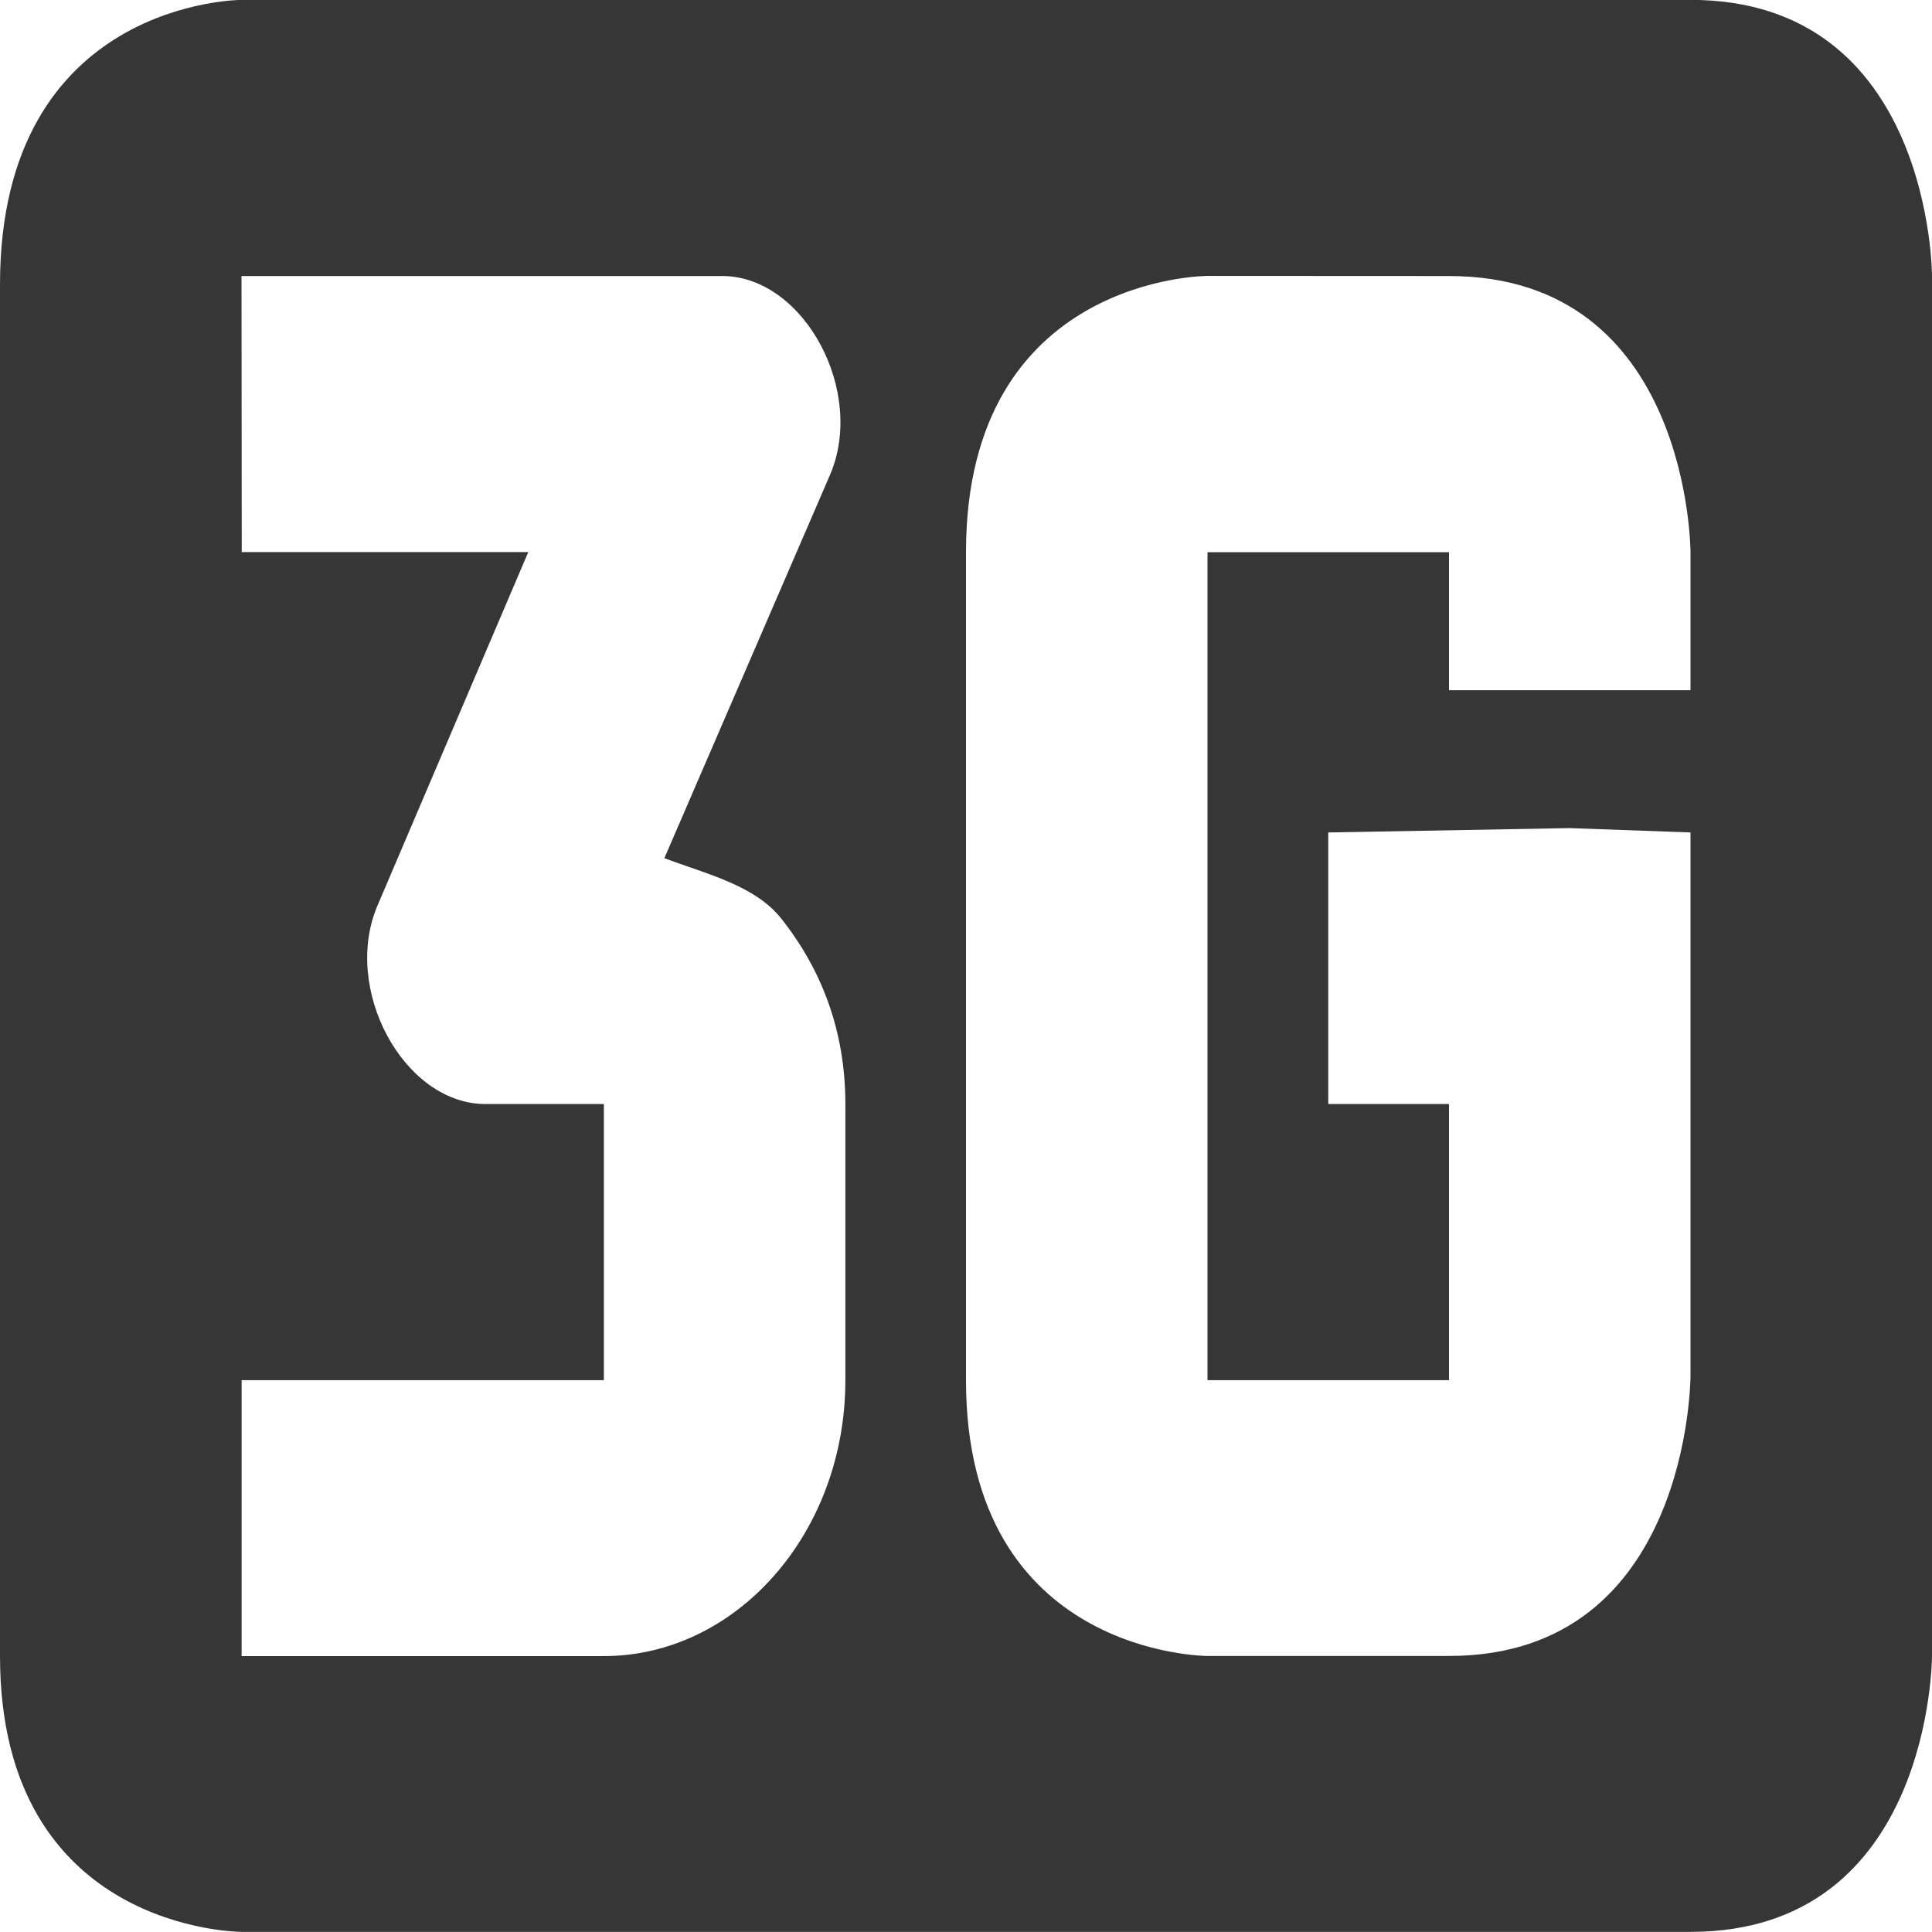
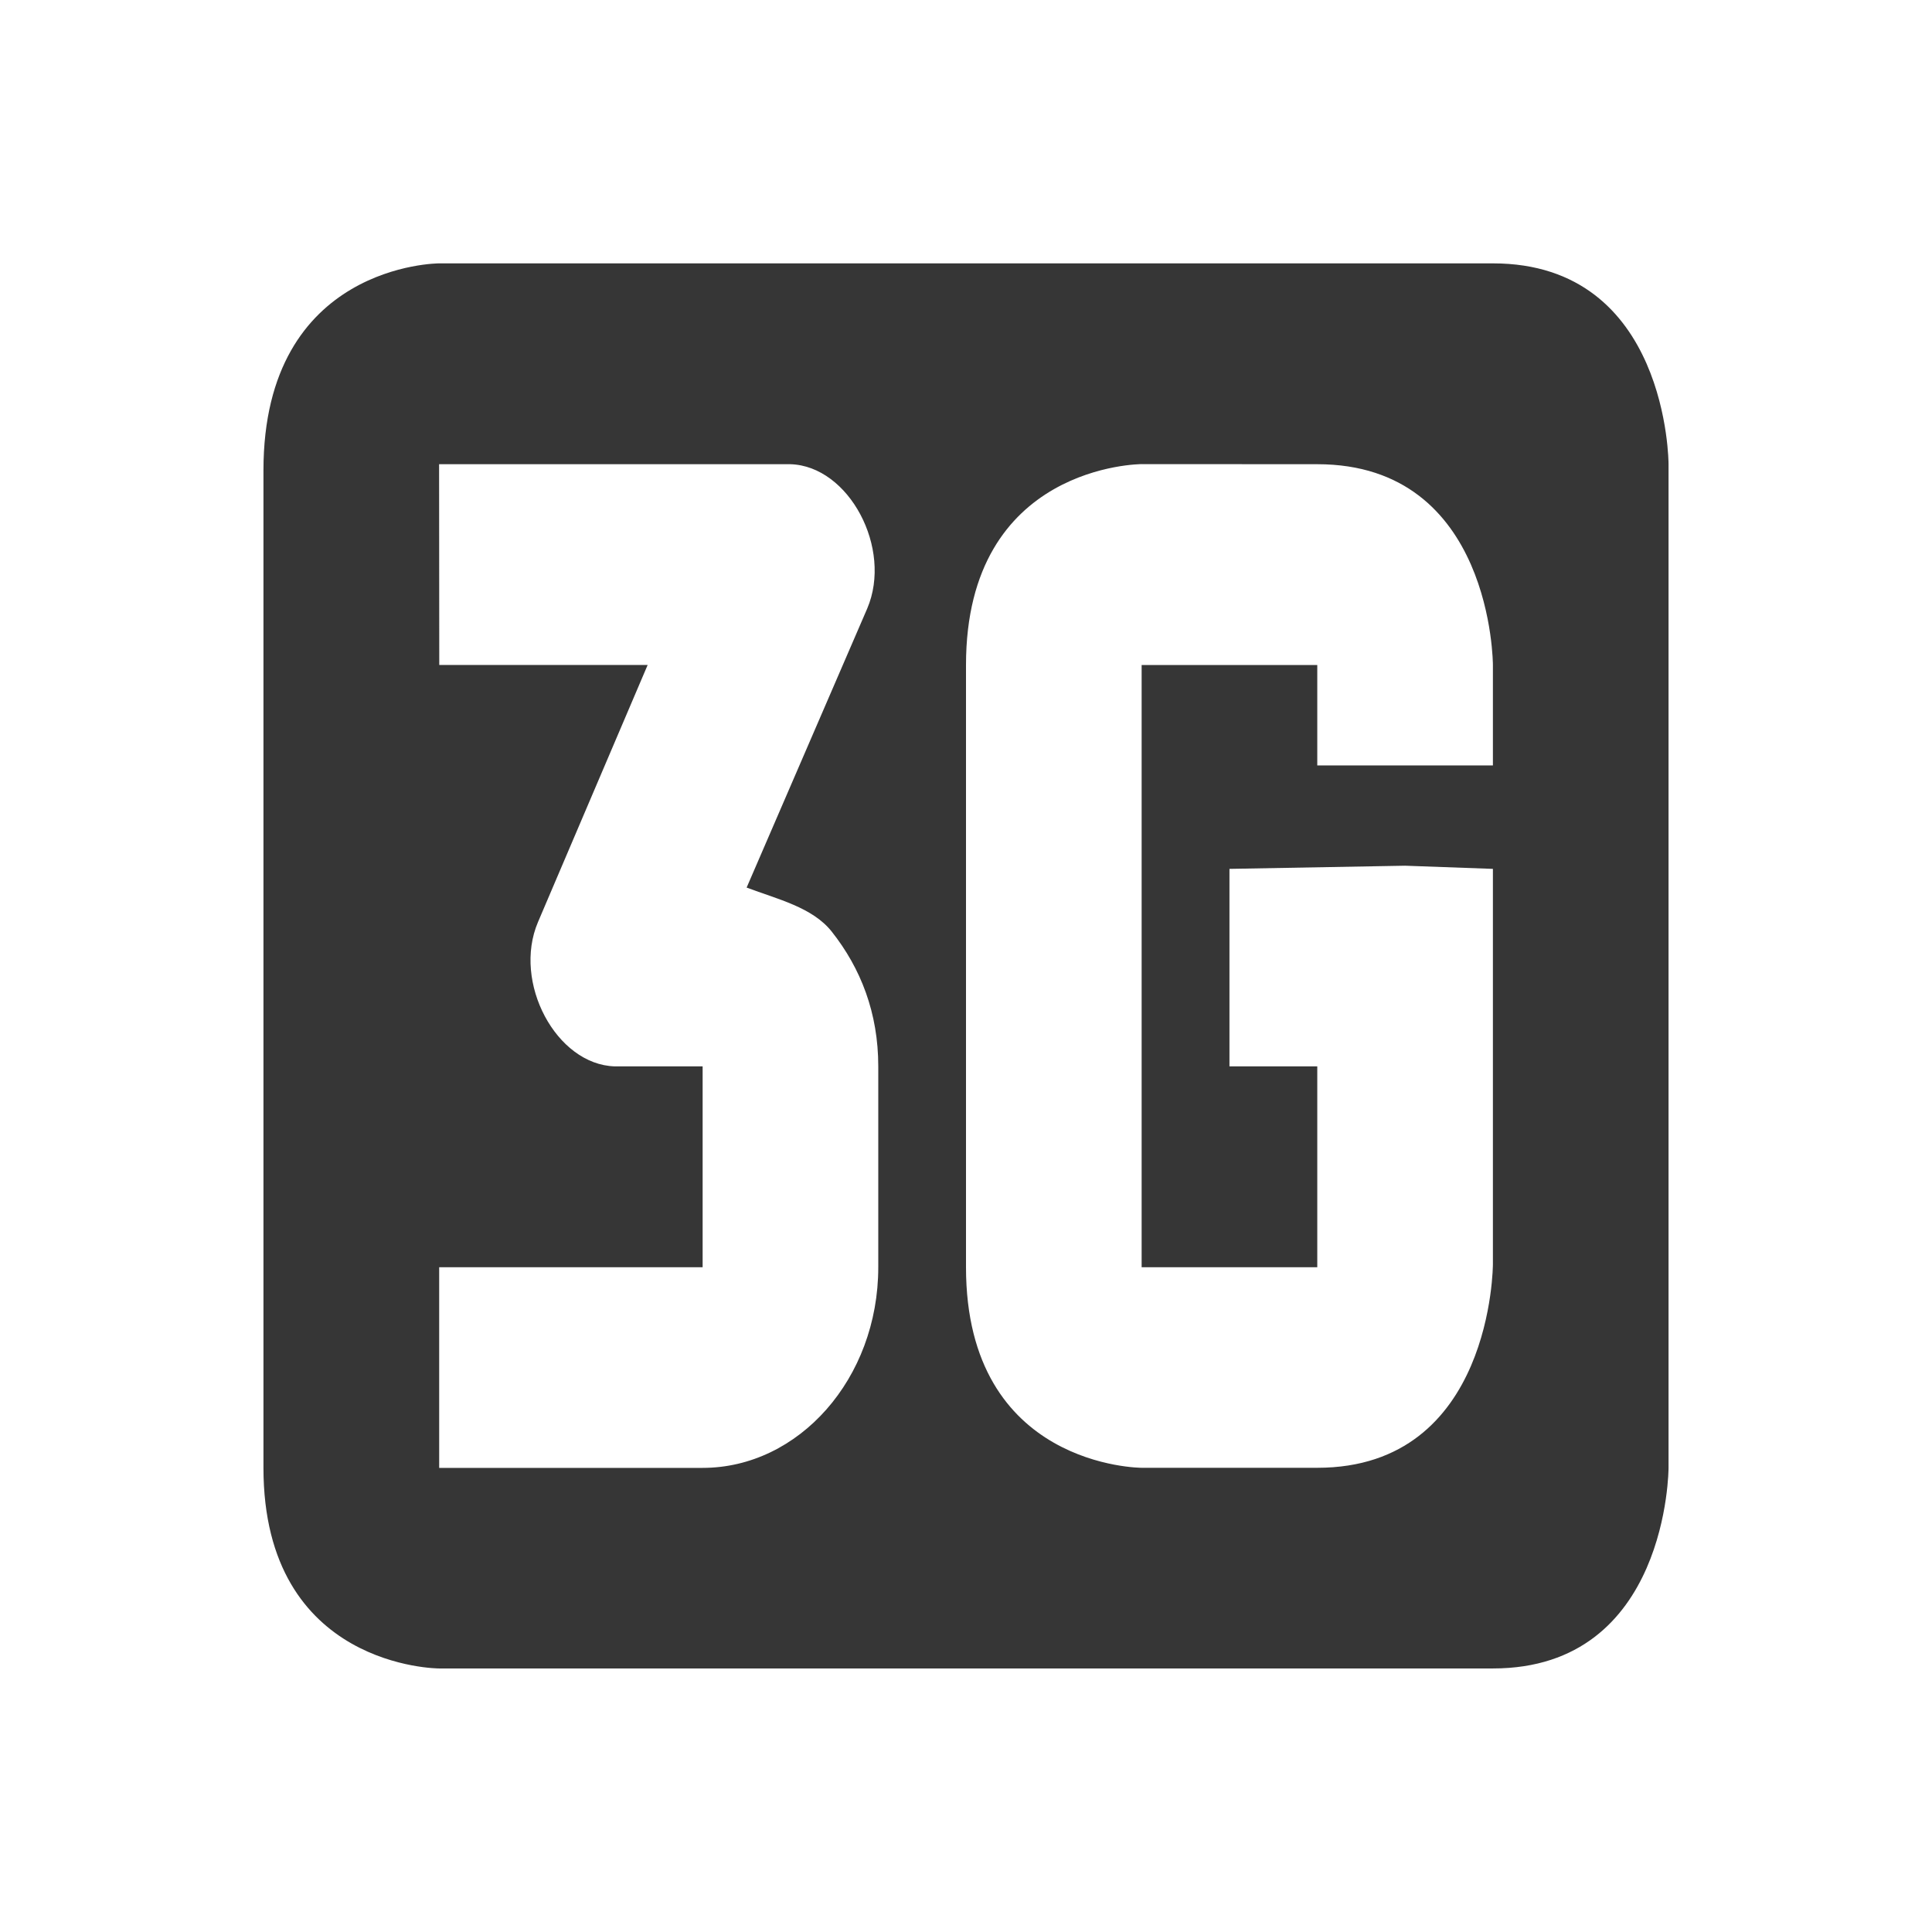
- <svg xmlns="http://www.w3.org/2000/svg" version="1.1" viewBox="0 0 16 16">
+ <svg xmlns="http://www.w3.org/2000/svg" width="22" height="22" viewBox="-3 -3 22 22" version="1.1">
  <path d="m0 2.358v11.356c0 2.285 2 2.285 2 2.285h12c2 0 2-2.285 2-2.285v-11.43s0-2.285-2-2.285h-12s-2 0.001-2 2.358zm2-0.072h4c0.667 0.019 1.167 0.959 0.875 1.644l-1.373 3.177c0.353 0.133 0.748 0.224 0.968 0.5 0.332 0.419 0.531 0.927 0.531 1.536v2.287c0 1.271-0.907 2.285-2 2.285h-3v-2.285h3v-2.287h-1c-0.667-0.019-1.167-0.957-0.875-1.643l1.249-2.928h-2.373zm10 0c2 0 2 2.287 2 2.287v1.143h-2v-1.143h-2v6.857h2v-2.287h-1v-2.249l2-0.036 1 0.036v4.5s0 2.32-2 2.32h-2s-2 0-2-2.284v-6.857c0-2.288 2-2.288 2-2.288z" color="#363636" fill="#363636" stroke-width="1.333" />
</svg>
